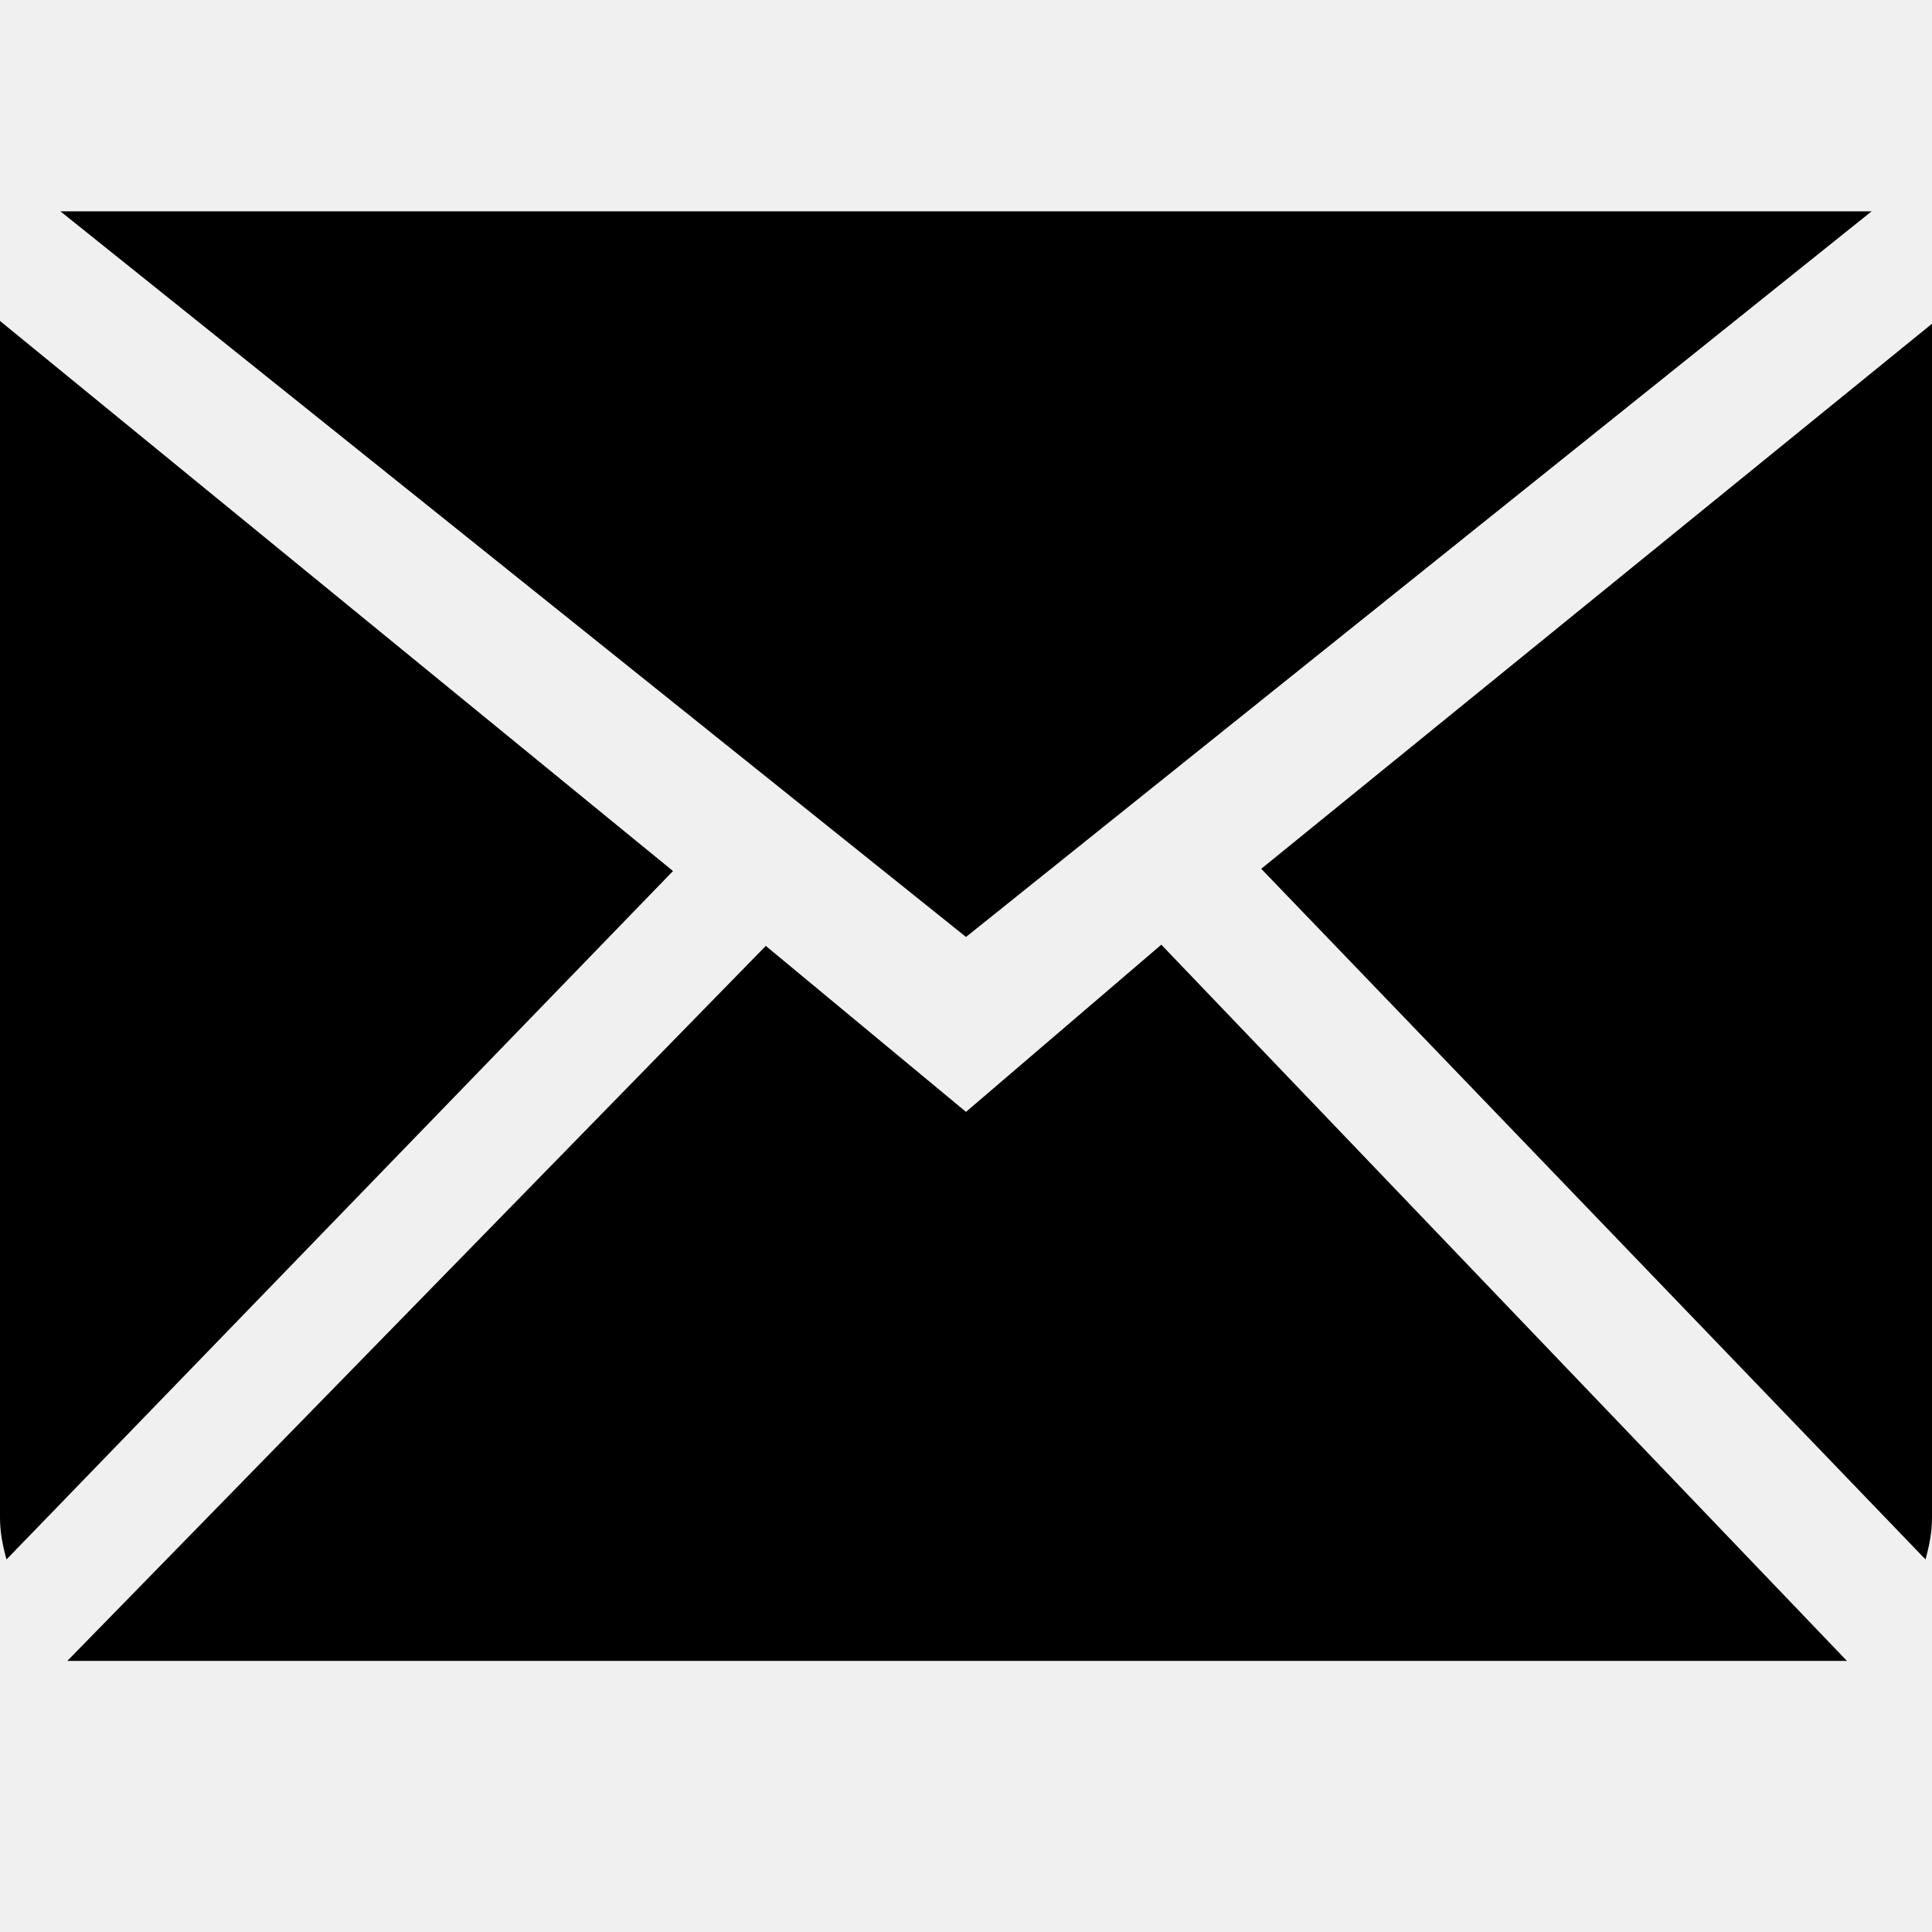
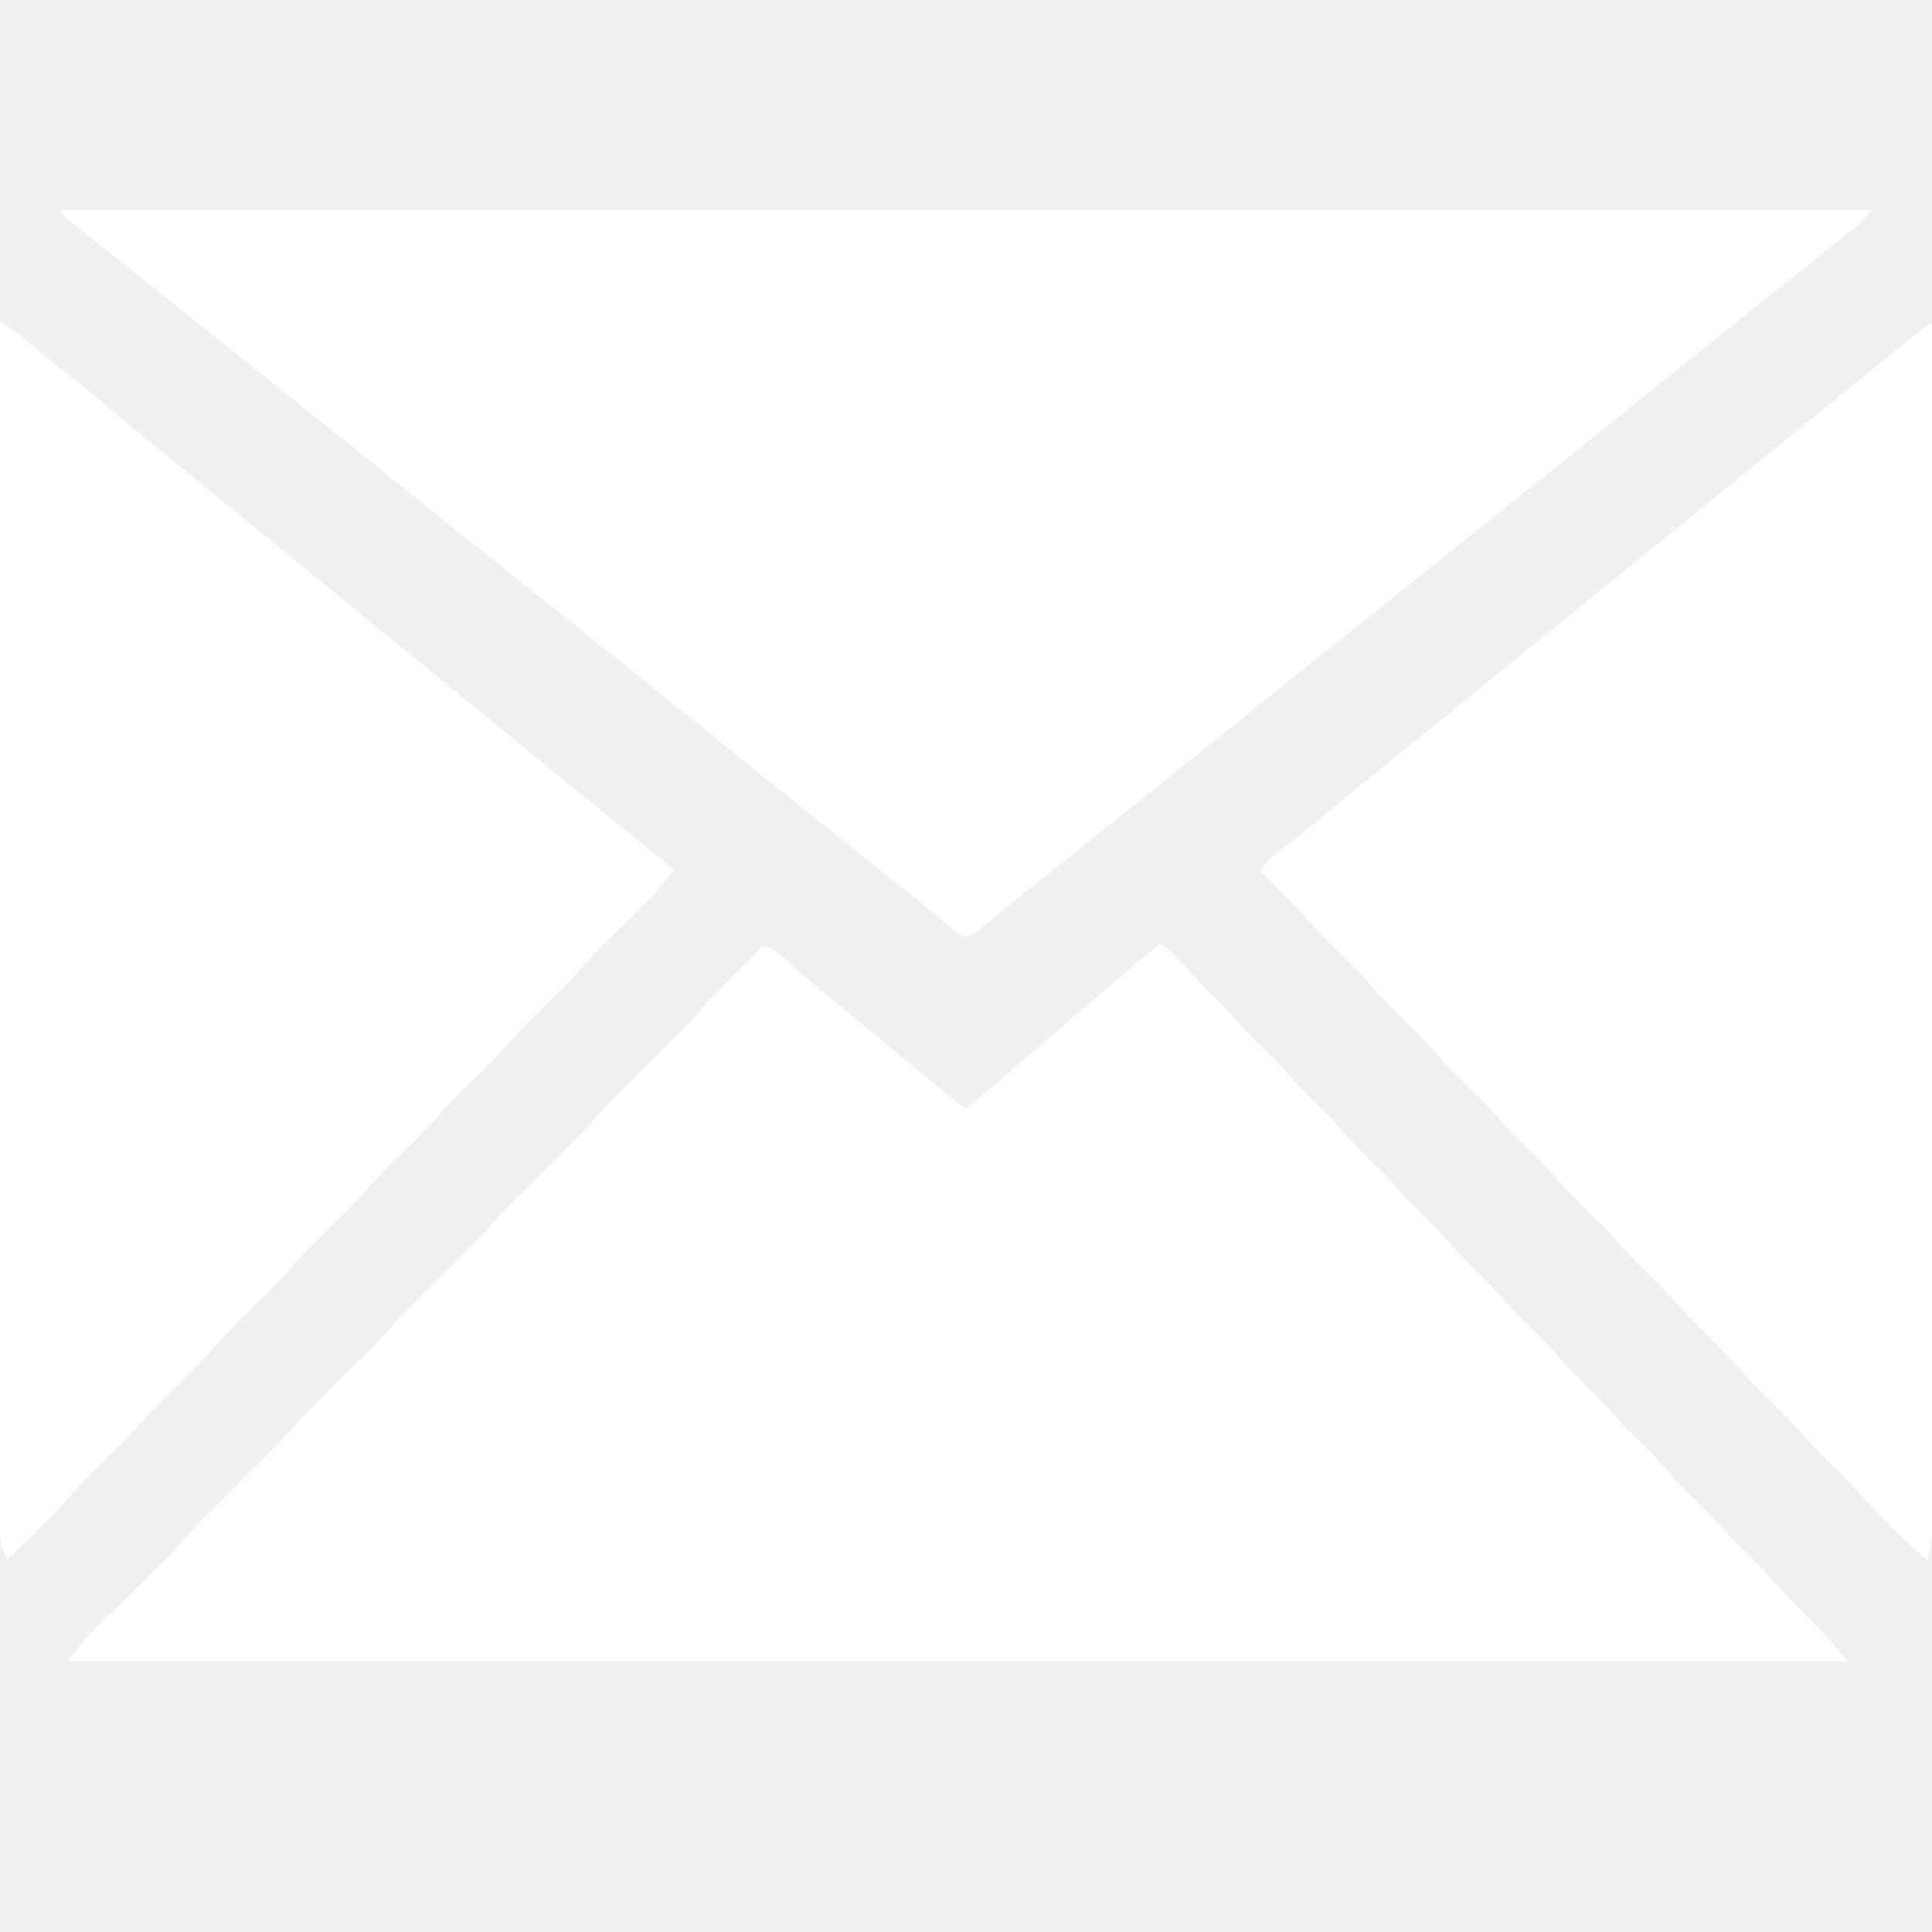
- <svg xmlns="http://www.w3.org/2000/svg" width="800px" height="800px" viewBox="0 -3.5 32 32">
-   <g stroke="none" stroke-width="1" fill="none" fill-rule="evenodd">
-     <g transform="translate(-414, -261)" fill="#000000">
-       <path d="M430,275.916 L426.684,273.167 L415.115,285.01 L444.591,285.01 L433.235,273.147 L430,275.916 Z                 M434.89,271.89 L445.892,283.329 C445.955,283.107 446,282.877 446,282.634 L446,262.862 L434.89,271.89 Z                 M414,262.816 L414,282.634 C414,282.877 414.045,283.107 414.108,283.329 L425.147,271.927 L414,262.816 Z                 M445,261 L415,261 L430,273.019 L445,261 Z" />
-     </g>
-   </g>
+ <svg xmlns="http://www.w3.org/2000/svg" version="1.1" width="800" height="800">
+   <path d="M0 0 C3.975 1.57 6.143 4.14 8.938 7.312 C13.558 12.49 18.354 17.436 23.32 22.282 C26.139 25.055 28.809 27.894 31.391 30.891 C35.062 35.137 38.994 39.071 43 43 C47.618 47.53 52.032 52.13 56.254 57.031 C59.186 60.338 62.346 63.407 65.5 66.5 C69.846 70.8 74.061 75.103 78 79.781 C81.631 83.809 85.537 87.575 89.408 91.371 C92.555 94.475 95.583 97.619 98.469 100.969 C102.111 105.192 106.02 109.097 110 113 C114.618 117.53 119.032 122.13 123.254 127.031 C126.186 130.338 129.346 133.407 132.5 136.5 C136.846 140.8 141.061 145.103 145 149.781 C148.631 153.809 152.537 157.575 156.408 161.371 C159.555 164.475 162.583 167.619 165.469 170.969 C169.111 175.192 173.02 179.097 177 183 C181.618 187.53 186.032 192.13 190.254 197.031 C193.186 200.337 196.344 203.409 199.5 206.5 C203.294 210.216 207.001 213.943 210.469 217.969 C214.111 222.192 218.02 226.097 222 230 C226.618 234.53 231.032 239.13 235.254 244.031 C238.186 247.338 241.346 250.407 244.5 253.5 C248.846 257.8 253.061 262.103 257 266.781 C260.037 270.15 263.278 273.309 266.5 276.5 C273.102 283.045 279.19 289.737 285 297 C41.79 297 -201.42 297 -452 297 C-445.251 288.001 -445.251 288.001 -441.758 284.547 C-440.98 283.772 -440.202 282.998 -439.401 282.2 C-438.579 281.392 -437.757 280.583 -436.91 279.75 C-436.047 278.892 -435.185 278.035 -434.296 277.151 C-431.556 274.429 -428.81 271.714 -426.062 269 C-423.32 266.285 -420.578 263.568 -417.84 260.849 C-416.142 259.163 -414.441 257.48 -412.738 255.8 C-408.561 251.658 -404.583 247.434 -400.749 242.975 C-397.555 239.368 -394.112 236.011 -390.688 232.625 C-389.529 231.472 -389.529 231.472 -388.346 230.295 C-385.076 227.041 -381.8 223.793 -378.524 220.545 C-376.118 218.157 -373.715 215.766 -371.312 213.375 C-370.583 212.654 -369.854 211.933 -369.102 211.19 C-365.149 207.255 -361.408 203.216 -357.767 198.992 C-354.633 195.459 -351.265 192.163 -347.906 188.844 C-347.156 188.097 -346.406 187.351 -345.632 186.581 C-342.458 183.423 -339.277 180.271 -336.097 177.118 C-333.761 174.799 -331.427 172.478 -329.094 170.156 C-328.033 169.107 -328.033 169.107 -326.95 168.037 C-323.68 164.783 -320.514 161.494 -317.5 158 C-313.83 153.744 -309.902 149.792 -305.906 145.844 C-304.781 144.724 -304.781 144.724 -303.632 143.581 C-300.458 140.423 -297.277 137.271 -294.097 134.118 C-291.761 131.799 -289.427 129.478 -287.094 127.156 C-286.386 126.457 -285.679 125.758 -284.95 125.037 C-281.68 121.783 -278.514 118.494 -275.5 115 C-271.83 110.744 -267.902 106.792 -263.906 102.844 C-263.156 102.097 -262.406 101.351 -261.632 100.581 C-258.458 97.423 -255.277 94.271 -252.097 91.118 C-249.761 88.799 -247.427 86.478 -245.094 84.156 C-244.386 83.457 -243.679 82.758 -242.95 82.037 C-239.68 78.783 -236.514 75.494 -233.5 72 C-229.83 67.744 -225.902 63.792 -221.906 59.844 C-221.156 59.097 -220.406 58.351 -219.632 57.581 C-216.458 54.423 -213.277 51.271 -210.097 48.118 C-207.761 45.799 -205.427 43.478 -203.094 41.156 C-202.033 40.107 -202.033 40.107 -200.95 39.037 C-197.007 35.114 -193.266 31.084 -189.634 26.872 C-185.76 22.433 -181.579 18.276 -177.438 14.088 C-176.344 12.977 -175.255 11.86 -174.171 10.739 C-172.591 9.104 -170.995 7.486 -169.395 5.871 C-168.912 5.366 -168.43 4.861 -167.933 4.341 C-166.546 2.963 -166.546 2.963 -164 1 C-159.54 1.094 -156.605 4.667 -153.438 7.5 C-152.178 8.604 -150.918 9.707 -149.656 10.809 C-148.724 11.626 -148.724 11.626 -147.773 12.46 C-145.37 14.547 -142.91 16.559 -140.438 18.562 C-136.416 21.828 -132.447 25.146 -128.5 28.5 C-122.725 33.406 -116.88 38.22 -111 43 C-105.608 47.383 -100.239 51.785 -94.953 56.296 C-90.114 60.427 -85.281 64.438 -80 68 C-72.464 61.936 -65.122 55.678 -57.828 49.328 C-54.213 46.181 -50.579 43.055 -46.938 39.938 C-46.364 39.447 -45.791 38.956 -45.2 38.45 C-44.045 37.461 -42.889 36.472 -41.734 35.484 C-39.405 33.491 -37.078 31.496 -34.752 29.502 C-33.586 28.502 -32.42 27.503 -31.254 26.504 C-28.31 23.982 -25.369 21.458 -22.43 18.93 C-15.009 12.551 -7.538 6.24 0 0 Z " fill="#FFFFFF" transform="translate(480,391)" />
+   <path d="M0 0 C247.5 0 495 0 750 0 C746.75 4.062 743.808 6.933 739.75 10 C738.494 10.967 737.239 11.936 735.984 12.906 C735.331 13.41 734.679 13.914 734.006 14.434 C730.629 17.071 727.316 19.787 724 22.5 C718.477 27.008 712.908 31.448 707.289 35.836 C702.816 39.338 698.401 42.908 694 46.5 C688.477 51.008 682.908 55.448 677.289 59.836 C672.124 63.879 667.04 68.018 661.959 72.166 C657.697 75.639 653.399 79.058 649.062 82.438 C643.802 86.539 638.637 90.746 633.5 95 C627.809 99.713 622.067 104.345 616.238 108.887 C611.779 112.369 607.383 115.922 603 119.5 C597.477 124.008 591.908 128.448 586.289 132.836 C581.816 136.338 577.401 139.908 573 143.5 C567.477 148.008 561.908 152.448 556.289 156.836 C551.816 160.338 547.401 163.908 543 167.5 C538.038 171.55 533.048 175.558 528 179.5 C521.488 184.586 515.076 189.791 508.672 195.012 C505.025 197.984 501.351 200.923 497.672 203.855 C494.877 206.099 492.098 208.361 489.32 210.625 C483.024 215.757 476.693 220.836 470.29 225.835 C465.816 229.337 461.402 232.908 457 236.5 C451.477 241.008 445.908 245.448 440.289 249.836 C435.816 253.338 431.401 256.908 427 260.5 C421.477 265.007 415.91 269.448 410.291 273.834 C406.488 276.811 402.726 279.835 398.986 282.89 C396.966 284.539 394.941 286.18 392.914 287.82 C390.348 289.897 387.805 291.998 385.273 294.117 C384.12 295.058 382.967 295.998 381.812 296.938 C380.808 297.772 379.804 298.606 378.77 299.465 C376 301 376 301 373.508 300.562 C370.443 298.653 367.754 296.453 365.062 294.062 C360.525 290.128 355.931 286.309 351.188 282.625 C346.073 278.645 341.02 274.599 336 270.5 C331.038 266.45 326.048 262.442 321 258.5 C315.259 254.017 309.601 249.44 303.959 244.834 C299.697 241.361 295.399 237.942 291.062 234.562 C285.058 229.88 279.183 225.05 273.319 220.194 C268.351 216.089 263.321 212.075 258.238 208.113 C253.779 204.631 249.383 201.078 245 197.5 C240.038 193.45 235.048 189.442 230 185.5 C224.26 181.018 218.603 176.44 212.961 171.836 C208.675 168.345 204.357 164.902 200 161.5 C194.26 157.018 188.603 152.44 182.961 147.836 C178.675 144.345 174.357 140.902 170 137.5 C163.488 132.414 157.076 127.209 150.672 121.988 C147.794 119.643 144.903 117.314 142 115 C138.421 112.148 134.867 109.266 131.32 106.375 C125.024 101.243 118.693 96.164 112.29 91.165 C107.125 87.122 102.042 82.983 96.961 78.836 C92.675 75.345 88.357 71.902 84 68.5 C78.26 64.018 72.603 59.44 66.961 54.836 C62.675 51.345 58.357 47.902 54 44.5 C48.26 40.018 42.603 35.44 36.961 30.836 C32.675 27.345 28.356 23.902 24 20.5 C18.697 16.352 13.428 12.164 8.188 7.938 C7.487 7.377 6.786 6.816 6.064 6.238 C5.418 5.715 4.772 5.192 4.105 4.652 C3.529 4.188 2.954 3.724 2.36 3.246 C1 2 1 2 0 0 Z " fill="#FFFFFF" transform="translate(25,87)" />
+   <path d="M0 0 C3.388 2.243 6.696 4.456 9.812 7.066 C10.826 7.91 10.826 7.91 11.86 8.77 C12.566 9.362 13.272 9.953 14 10.562 C19.335 14.999 24.703 19.374 30.188 23.625 C35.608 27.835 40.837 32.233 46.025 36.724 C50.134 40.276 54.318 43.709 58.578 47.078 C63.097 50.664 67.541 54.341 72 58 C73.833 59.5 75.666 61 77.5 62.5 C88.5 71.5 88.5 71.5 99.5 80.5 C100.414 81.248 101.328 81.995 102.27 82.766 C104.038 84.213 105.806 85.661 107.574 87.109 C113.039 91.586 118.516 96.047 124 100.5 C130.345 105.652 136.678 110.819 143 116 C144.833 117.5 146.667 119 148.5 120.5 C181.5 147.5 181.5 147.5 214.5 174.5 C215.871 175.621 215.871 175.621 217.27 176.766 C219.038 178.213 220.806 179.661 222.574 181.109 C228.039 185.586 233.516 190.047 239 194.5 C246.271 200.404 253.525 206.328 260.766 212.27 C266.809 217.224 272.886 222.133 279 227 C273.354 235.288 266.185 242.002 259.062 249 C256.571 251.455 254.082 253.913 251.598 256.375 C251.001 256.966 250.404 257.557 249.79 258.166 C246.302 261.642 243 265.204 239.814 268.961 C234.957 274.42 229.596 279.45 224.397 284.582 C219.034 289.883 213.754 295.181 208.855 300.922 C204.154 306.188 198.994 311.053 193.97 316.009 C187.036 322.816 187.036 322.816 180.5 330 C175.362 336.014 169.597 341.458 163.97 347.009 C157.051 353.8 157.051 353.8 150.531 360.969 C145.21 367.198 139.224 372.83 133.397 378.582 C128.034 383.883 122.754 389.181 117.855 394.922 C113.154 400.188 107.994 405.053 102.97 410.009 C96.051 416.8 96.051 416.8 89.531 423.969 C84.21 430.198 78.224 435.83 72.397 441.582 C67.034 446.883 61.754 452.181 56.855 457.922 C52.154 463.188 46.994 468.053 41.97 473.009 C36.754 478.161 31.638 483.322 26.873 488.9 C22.651 493.633 18.065 498.036 13.562 502.5 C12.534 503.523 11.506 504.547 10.479 505.57 C7.988 508.05 5.495 510.526 3 513 C0.074 507.538 -0.143 502.751 -0.123 496.621 C-0.124 495.764 -0.125 494.907 -0.127 494.023 C-0.129 491.131 -0.125 488.239 -0.12 485.347 C-0.121 483.261 -0.122 481.174 -0.123 479.088 C-0.125 473.339 -0.121 467.59 -0.116 461.842 C-0.112 455.648 -0.113 449.454 -0.114 443.261 C-0.114 432.525 -0.111 421.789 -0.106 411.053 C-0.1 399.792 -0.096 388.53 -0.095 377.269 C-0.095 376.569 -0.095 375.869 -0.095 375.148 C-0.094 371.594 -0.094 368.04 -0.094 364.486 C-0.092 339.304 -0.085 314.121 -0.075 288.939 C-0.066 264.472 -0.059 240.006 -0.055 215.54 C-0.055 214.786 -0.055 214.032 -0.055 213.255 C-0.053 205.683 -0.052 198.112 -0.051 190.54 C-0.048 175.115 -0.045 159.691 -0.042 144.266 C-0.042 143.557 -0.042 142.848 -0.042 142.117 C-0.033 94.745 -0.017 47.372 0 0 Z " fill="#FFFFFF" transform="translate(0,133)" />
+   <path d="M0 0 C0.034 47.937 0.066 95.874 0.085 143.811 C0.085 144.875 0.085 144.875 0.086 145.96 C0.092 161.377 0.097 176.794 0.102 192.211 C0.105 199.772 0.107 207.332 0.11 214.893 C0.11 215.645 0.11 216.397 0.111 217.172 C0.119 241.561 0.134 265.95 0.153 290.339 C0.171 315.401 0.184 340.462 0.188 365.524 C0.188 369.063 0.189 372.602 0.19 376.141 C0.19 377.186 0.19 377.186 0.19 378.252 C0.193 389.468 0.202 400.684 0.214 411.9 C0.225 423.174 0.23 434.448 0.227 445.722 C0.226 451.831 0.228 457.94 0.238 464.049 C0.248 469.64 0.249 475.231 0.242 480.823 C0.241 482.847 0.244 484.871 0.25 486.896 C0.258 489.645 0.253 492.395 0.246 495.144 C0.254 496.326 0.254 496.326 0.262 497.531 C0.231 502.656 -0.591 507.069 -2 512 C-7.443 507.459 -12.503 502.649 -17.5 497.625 C-18.221 496.908 -18.941 496.192 -19.684 495.453 C-23.053 492.078 -26.33 488.673 -29.438 485.055 C-33.545 480.288 -38.018 475.912 -42.5 471.5 C-47.6 466.481 -52.552 461.44 -57.213 456.01 C-60.63 452.167 -64.335 448.604 -68 445 C-72.929 440.154 -77.69 435.27 -82.195 430.027 C-85.62 426.18 -89.329 422.61 -93 419 C-97.929 414.154 -102.69 409.27 -107.195 404.027 C-110.62 400.18 -114.329 396.61 -118 393 C-122.929 388.154 -127.69 383.27 -132.195 378.027 C-135.62 374.18 -139.329 370.61 -143 367 C-147.929 362.154 -152.69 357.27 -157.195 352.027 C-160.62 348.18 -164.329 344.61 -168 341 C-176.566 332.578 -176.566 332.578 -180.469 328.031 C-184.562 323.268 -189.026 318.903 -193.5 314.5 C-198.6 309.481 -203.552 304.44 -208.213 299.01 C-211.63 295.167 -215.335 291.604 -219 288 C-223.929 283.154 -228.69 278.27 -233.195 273.027 C-236.62 269.18 -240.329 265.61 -244 262 C-252.565 253.578 -252.565 253.578 -256.473 249.031 C-260.555 244.281 -264.987 239.903 -269.438 235.5 C-270.678 234.266 -270.678 234.266 -271.943 233.008 C-273.96 231.003 -275.979 229 -278 227 C-276.153 222.888 -273.484 220.774 -269.938 218.125 C-268.661 217.148 -267.387 216.168 -266.113 215.188 C-265.441 214.671 -264.769 214.154 -264.077 213.621 C-260.536 210.858 -257.083 207.991 -253.625 205.125 C-246.112 198.911 -238.558 192.749 -230.984 186.609 C-227.654 183.908 -224.327 181.204 -221 178.5 C-216.942 175.202 -212.884 171.905 -208.824 168.609 C-203.043 163.915 -197.262 159.219 -191.5 154.5 C-185.043 149.21 -178.561 143.951 -172.081 138.689 C-168.72 135.96 -165.36 133.23 -162 130.5 C-160.667 129.417 -159.333 128.333 -158 127.25 C-157.34 126.714 -156.68 126.177 -156 125.625 C-116.667 93.667 -77.333 61.708 -38 29.75 C-37.339 29.213 -36.679 28.677 -35.998 28.124 C-34.671 27.045 -33.343 25.967 -32.015 24.888 C-28.593 22.108 -25.172 19.326 -21.754 16.539 C-1.458 0 -1.458 0 0 0 Z " fill="#FFFFFF" transform="translate(800,134)" />
</svg>
